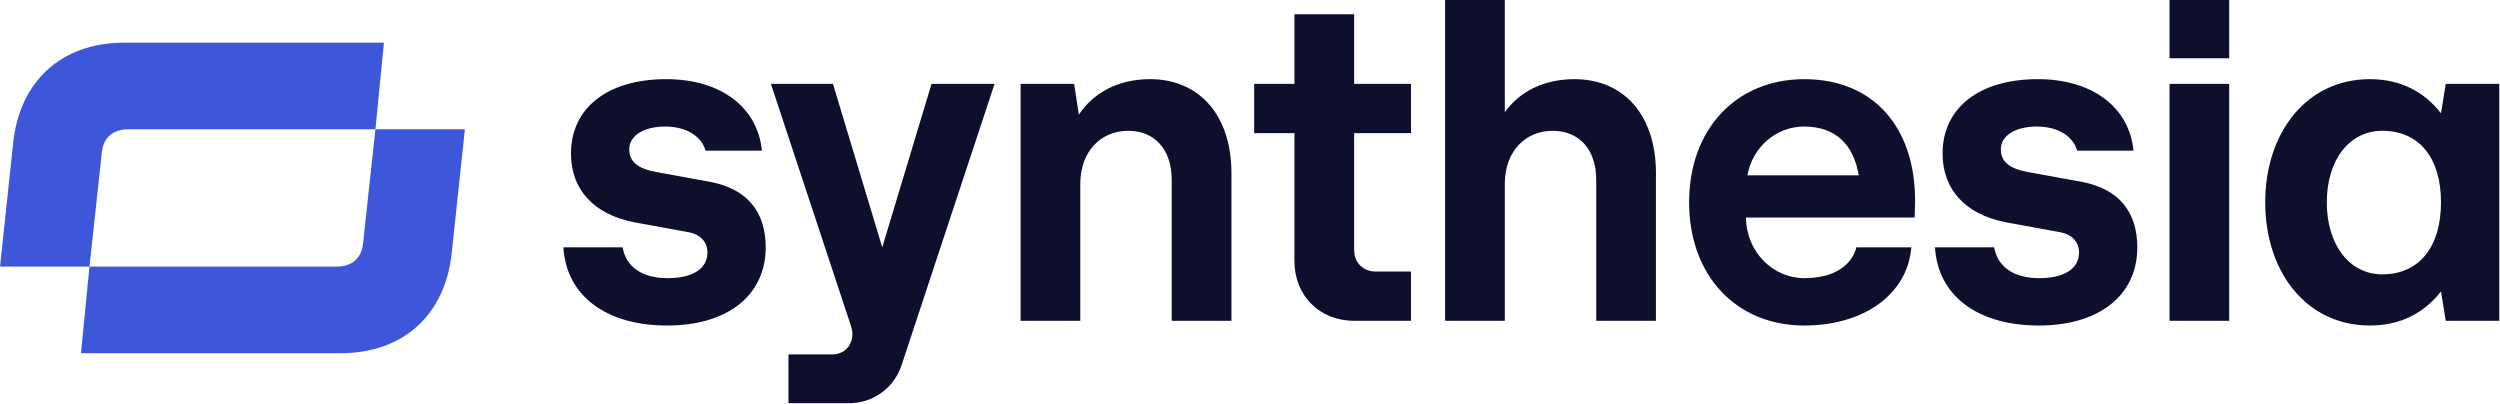
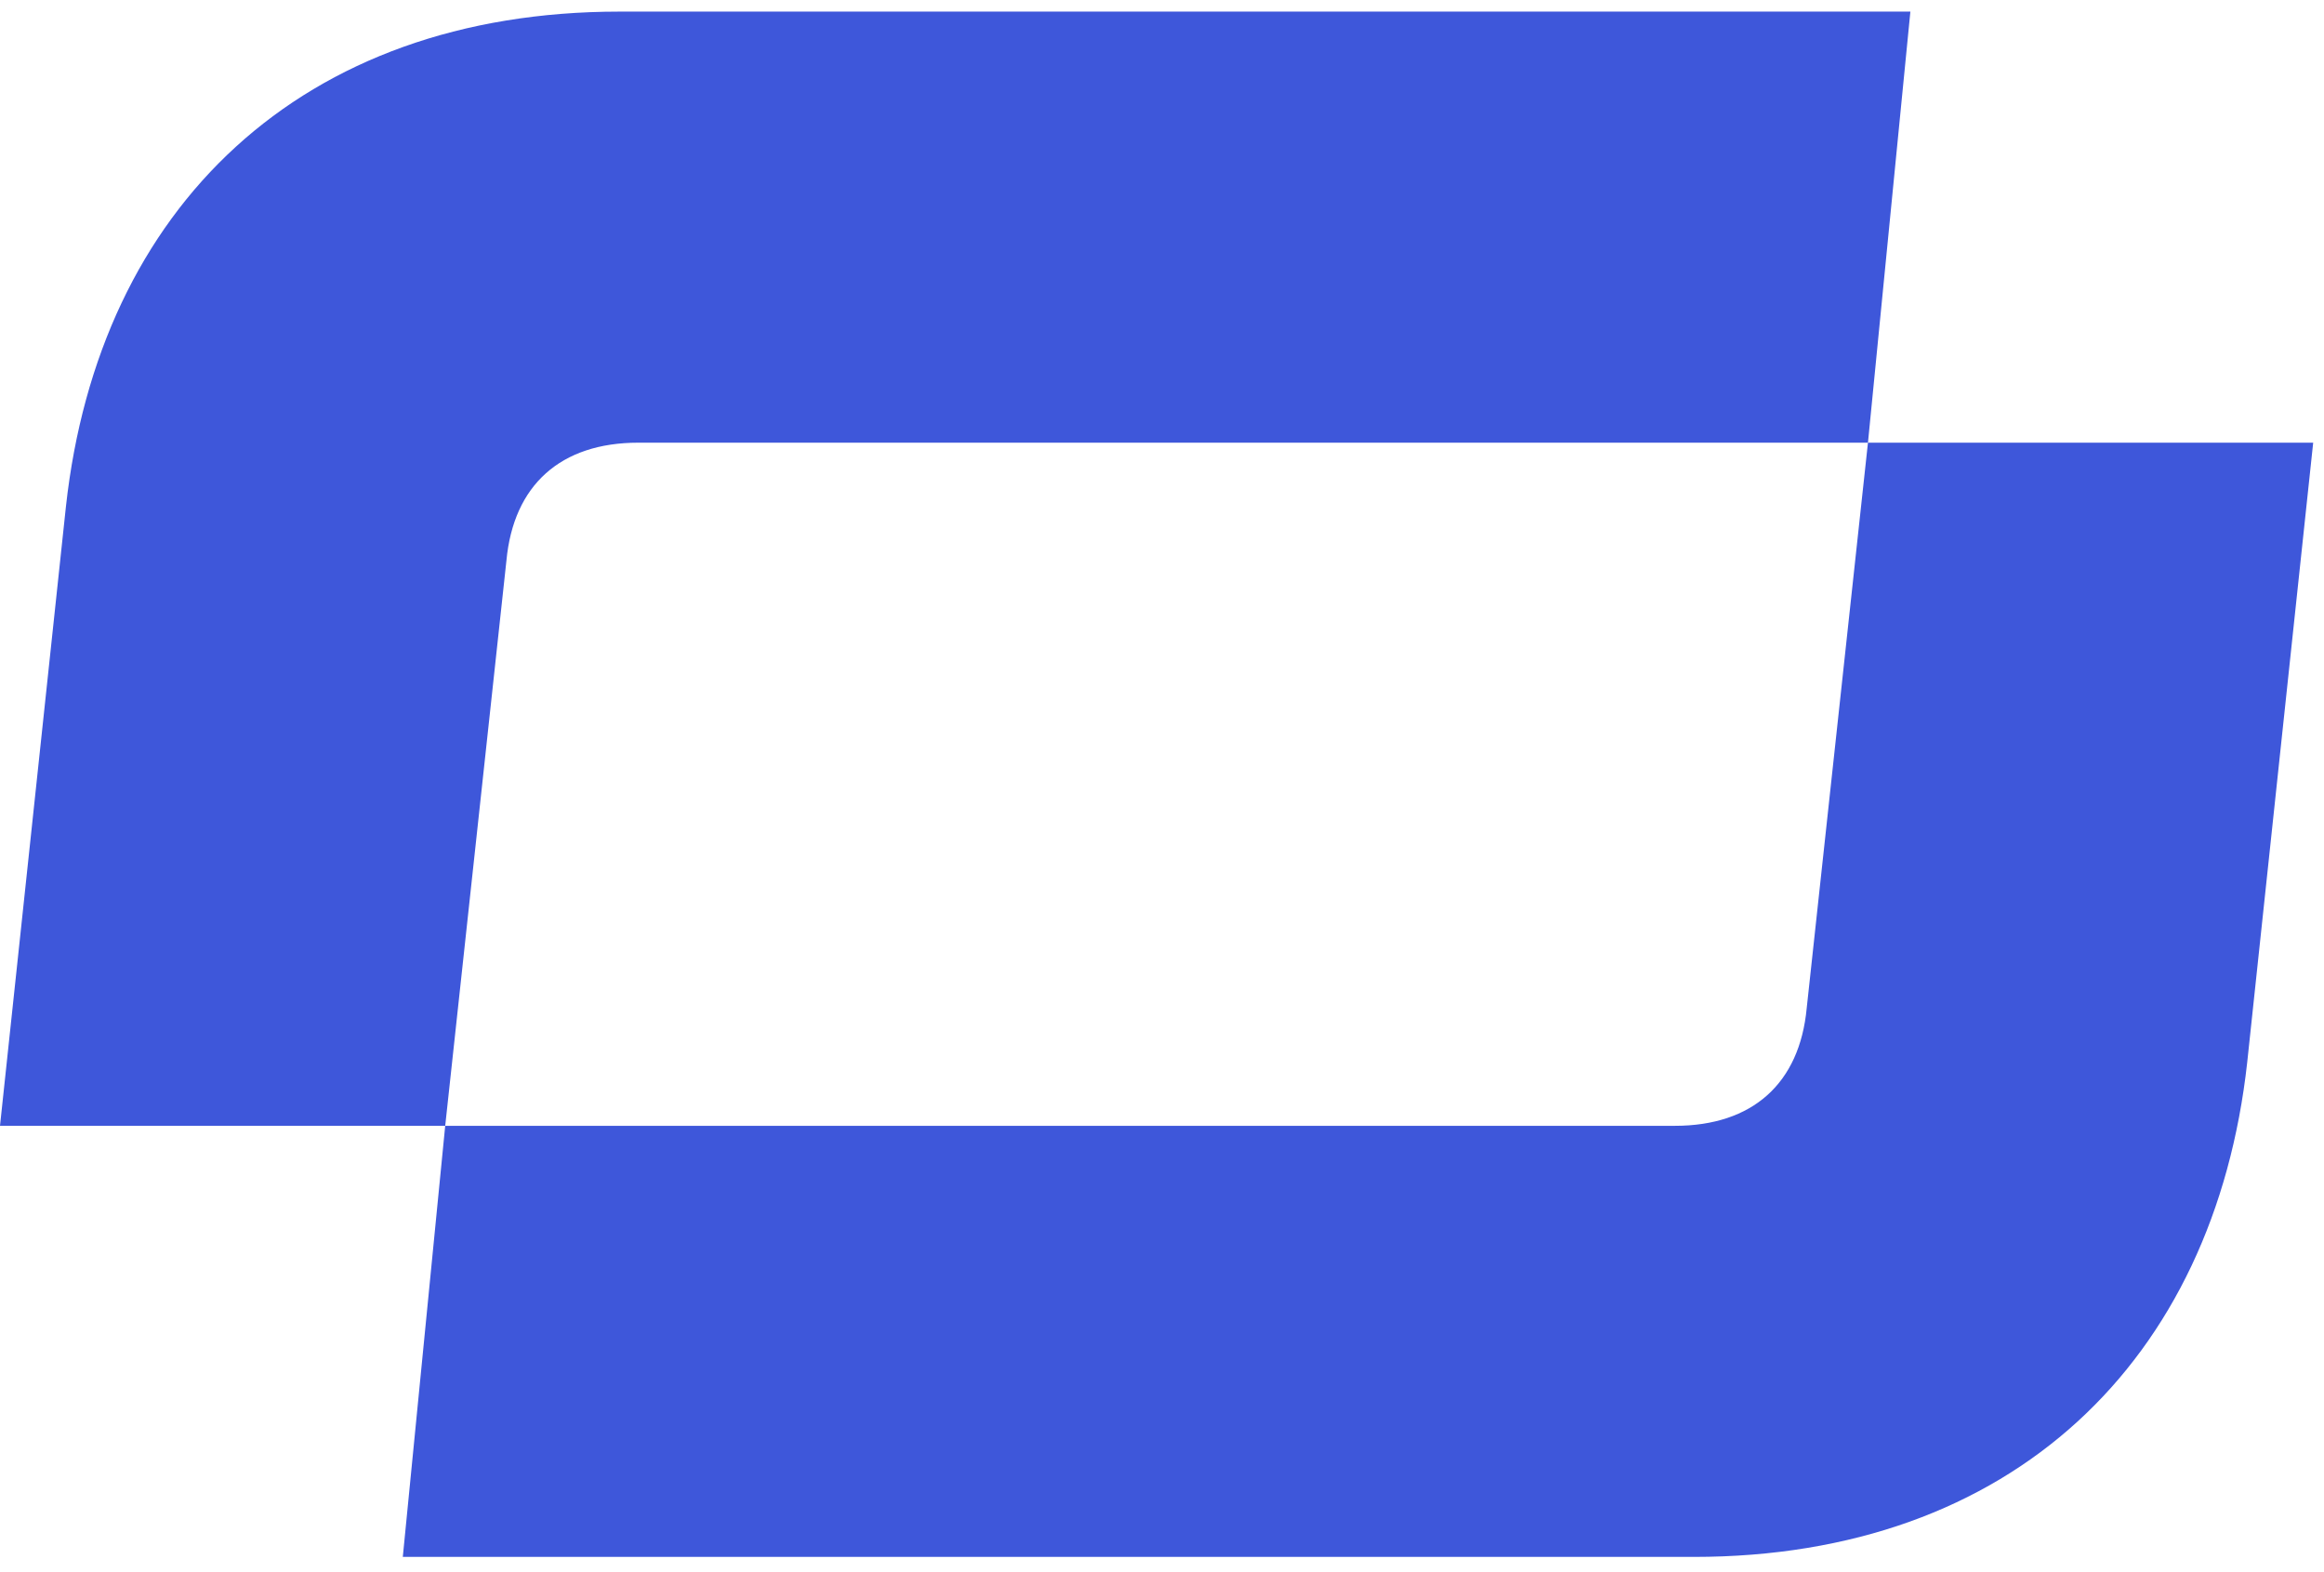
- <svg xmlns="http://www.w3.org/2000/svg" width="744" height="120" viewBox="0 0 744 120" fill="none">
-   <path d="M692.459 60.216C692.459 47.526 699.227 38.925 708.956 38.925C719.954 38.925 726.44 46.962 726.44 60.216C726.44 73.47 719.954 81.647 708.956 81.647C699.228 81.648 692.459 72.907 692.459 60.216ZM705.29 96.876C714.456 96.876 721.505 93.069 726.44 86.725L727.849 95.467H743.782V24.966H727.849L726.44 33.708C721.505 27.363 714.455 23.557 705.29 23.557C686.397 23.557 674.13 39.49 674.13 60.217C674.13 80.944 686.397 96.876 705.29 96.876ZM645.649 17.349H663.415V0.006H645.649V17.349ZM645.649 95.466H663.415V24.966H645.649V95.466ZM606.732 96.876C624.78 96.876 636.06 87.852 636.06 73.612C636.06 63.037 630.562 56.27 619.704 54.154L603.489 51.192C597.99 50.205 595.452 48.09 595.452 44.425C595.452 40.336 599.823 37.657 606.169 37.657C612.514 37.657 617.025 40.618 618.154 44.848H634.933C633.664 31.877 622.665 23.557 606.45 23.557C588.967 23.557 578.11 32.157 578.11 45.694C578.11 56.268 584.737 63.741 596.863 66.138L613.078 69.099C616.743 69.805 618.718 72.061 618.718 75.163C618.718 79.957 614.347 82.777 606.874 82.777C599.26 82.777 594.466 79.393 593.479 73.612H575.854C576.7 87.993 588.543 96.876 606.732 96.876ZM520.021 52.179C521.571 43.719 528.621 37.657 536.941 37.657C545.964 37.657 551.604 42.733 553.155 52.179H520.021ZM536.941 96.876C554.706 96.876 567.679 87.57 568.806 73.612H552.45C551.04 79.11 545.682 82.777 536.941 82.777C527.775 82.777 519.739 75.163 519.598 64.73H569.794C569.794 63.461 569.935 62.191 569.935 59.795C569.935 37.517 557.246 23.558 536.942 23.558C516.779 23.558 502.679 38.363 502.679 60.218C502.679 82.073 516.778 96.876 536.941 96.876ZM430.063 95.466H447.829V54.718C447.829 45.13 453.892 38.926 462.069 38.926C469.824 38.926 475.041 44.284 475.041 53.59V95.467H492.807V51.474C492.807 34.414 483.359 23.556 468.555 23.556C459.531 23.556 452.199 27.222 447.828 33.425V0H430.063V95.466ZM402.993 95.466H419.913V80.802H409.338C405.672 80.802 402.993 78.123 402.993 74.457V39.63H419.913V24.966H402.993V4.25H385.227V24.966H373.242V39.63H385.227V77.7C385.227 87.993 392.7 95.466 402.993 95.466ZM303.73 95.466H321.495V54.718C321.495 45.13 327.559 38.926 335.736 38.926C343.491 38.926 348.707 44.284 348.707 53.59V95.467H366.473V51.474C366.473 34.414 357.026 23.556 342.222 23.556C332.916 23.556 325.443 27.503 321.072 34.131L319.663 24.965H303.73V95.466ZM234.641 120H252.548C259.881 120 266.084 115.488 268.34 108.58L295.975 24.968H277.222L262.558 73.612L247.894 24.968H229.424L253.253 97.018C254.663 101.107 252.408 105.478 247.613 105.478H234.642L234.641 120ZM198.546 96.876C216.593 96.876 227.873 87.852 227.873 73.612C227.873 63.037 222.375 56.27 211.517 54.154L195.302 51.192C189.804 50.205 187.266 48.09 187.266 44.425C187.266 40.336 191.637 37.657 197.982 37.657C204.327 37.657 208.839 40.618 209.967 44.848H226.746C225.477 31.877 214.479 23.557 198.264 23.557C180.78 23.557 169.923 32.157 169.923 45.694C169.923 56.268 176.55 63.741 188.676 66.138L204.891 69.099C208.557 69.805 210.531 72.061 210.531 75.163C210.531 79.957 206.16 82.777 198.687 82.777C191.073 82.777 186.279 79.393 185.292 73.612H167.667C168.513 87.993 180.356 96.876 198.546 96.876Z" fill="#0D0F2C" />
+ <svg xmlns="http://www.w3.org/2000/svg" width="139" height="94" viewBox="0 12 139 94" fill="none">
  <path d="M24.092 105.117H101.299C120.319 105.117 132.435 93.423 134.408 75.53L138.353 38.476H111.724L108.061 72.29C107.638 76.799 104.821 79.334 100.171 79.334H26.628L24.092 105.117ZM26.628 79.334L30.291 45.52C30.714 41.011 33.532 38.476 38.181 38.476H111.724L114.261 12.694H37.054C18.034 12.694 5.917 24.388 3.945 42.281L0 79.334H26.628Z" fill="#3E57DA" />
</svg>
